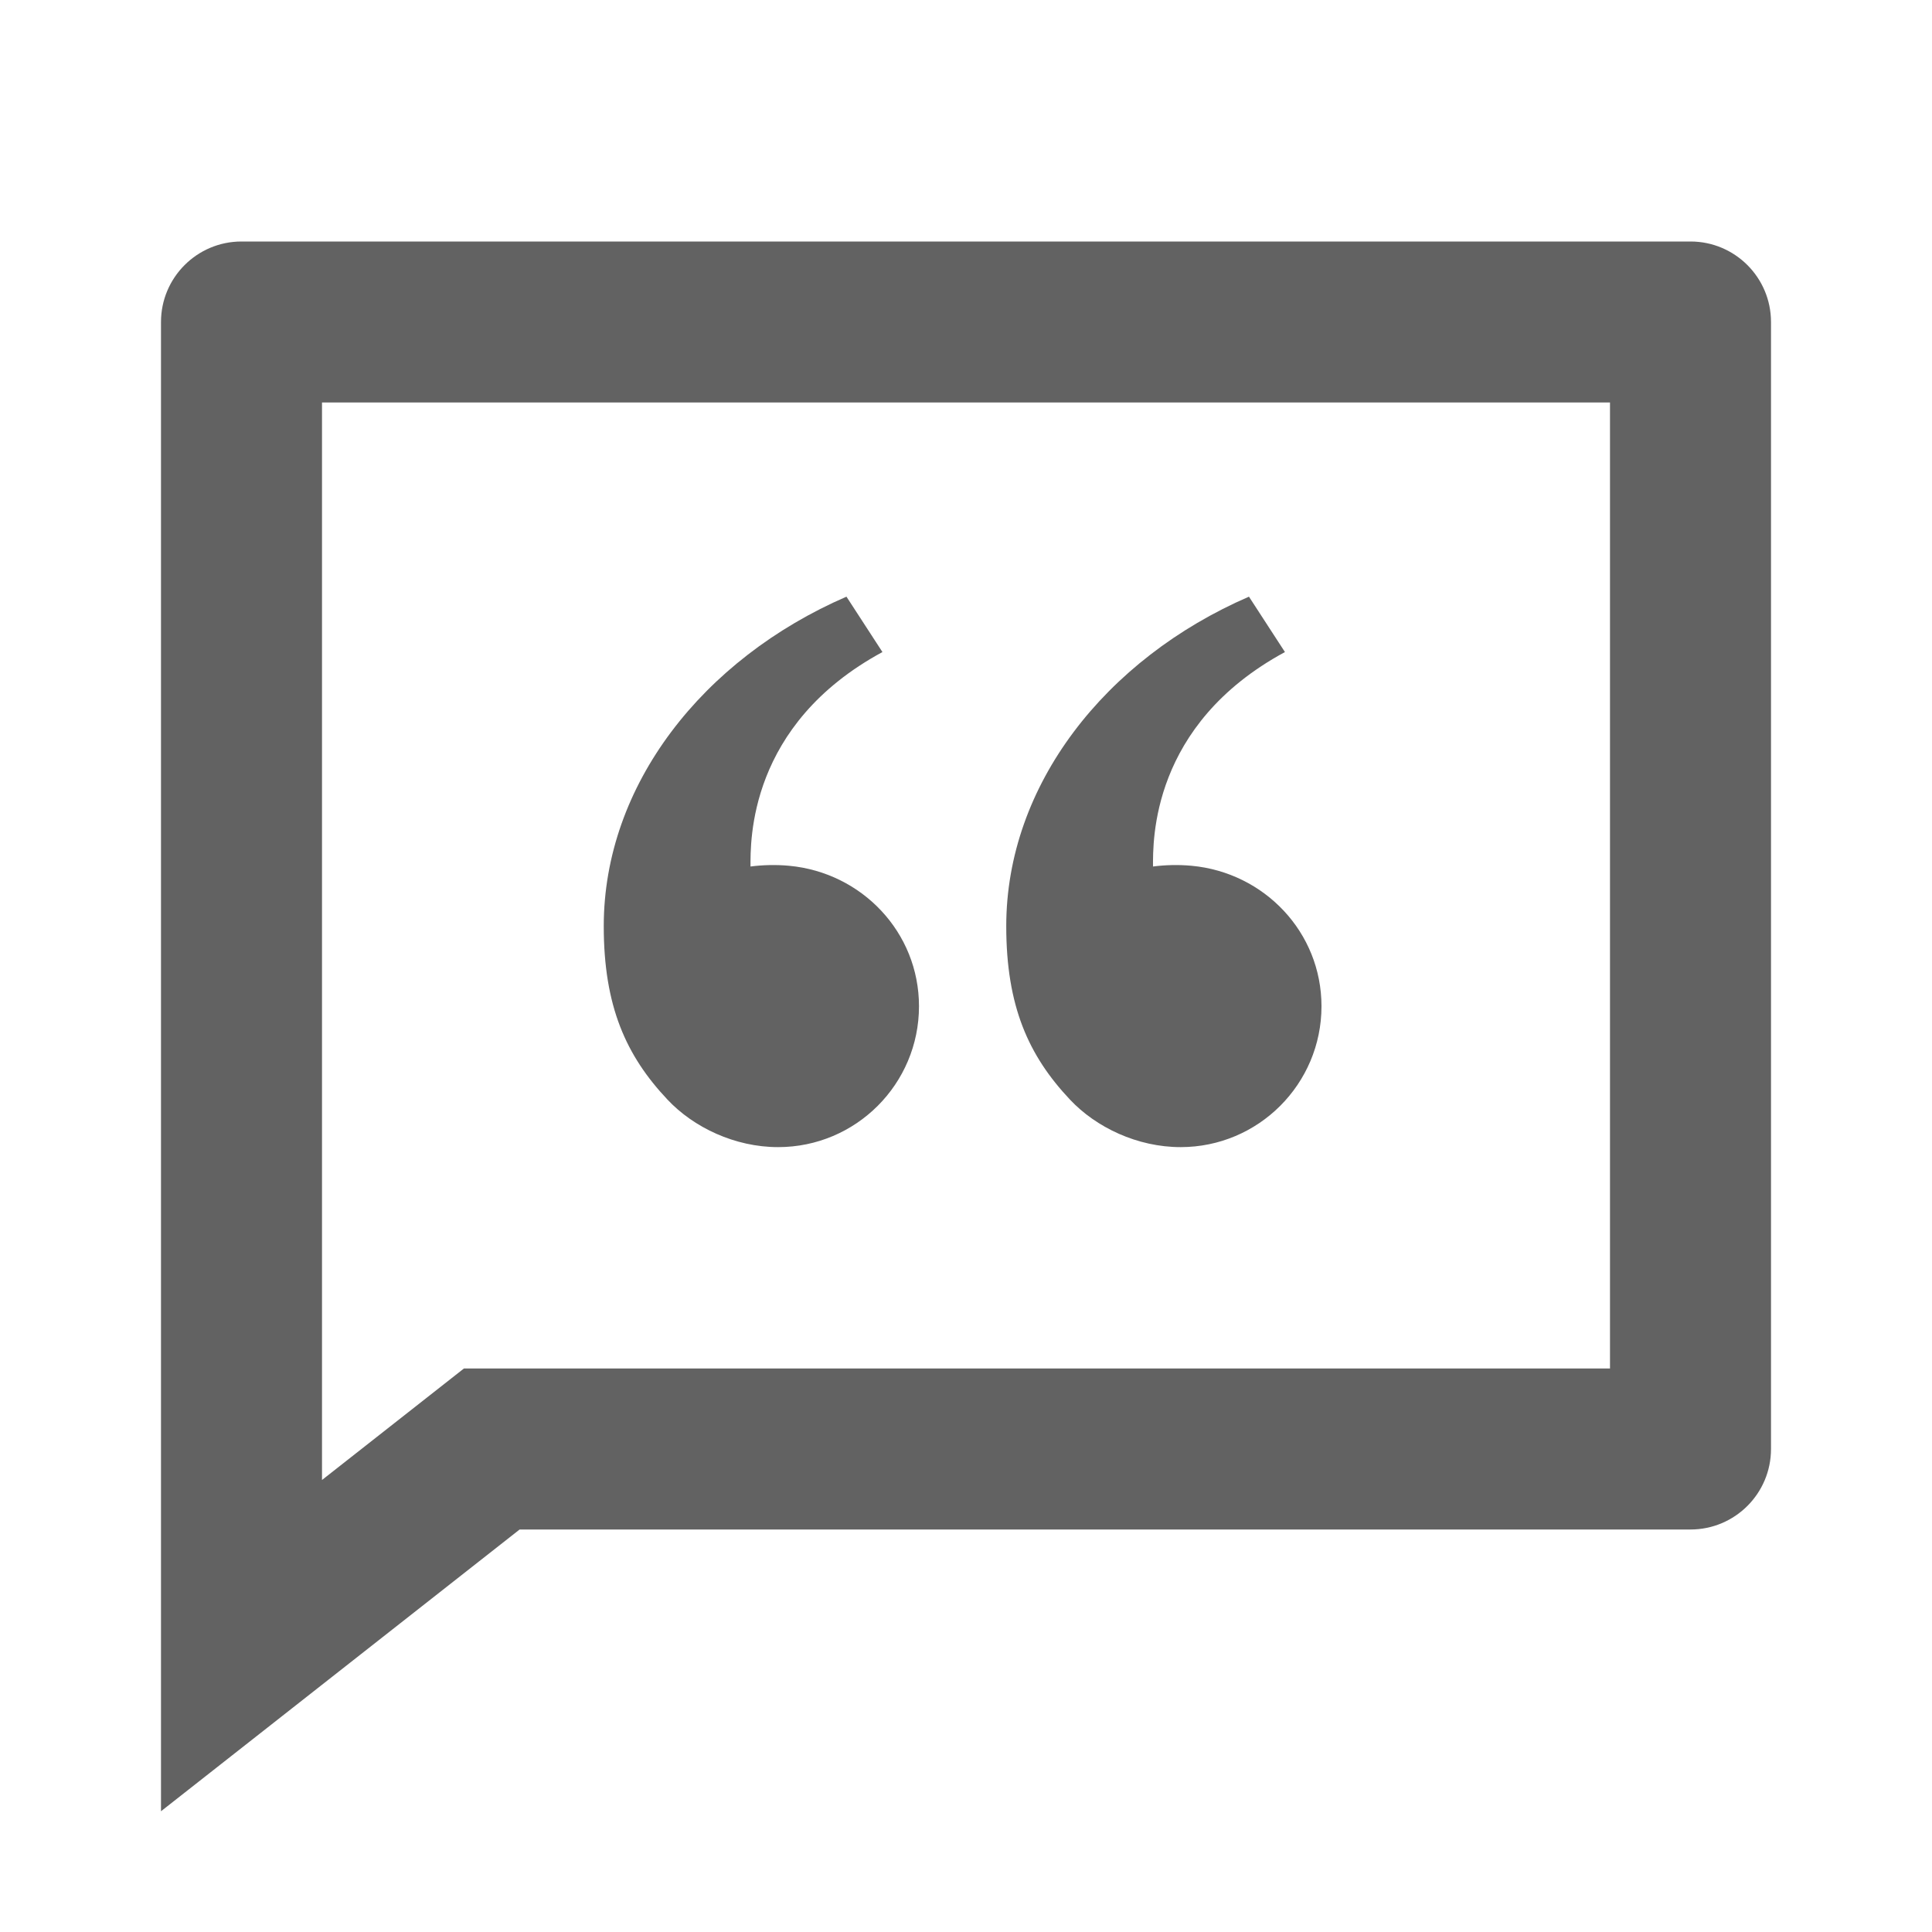
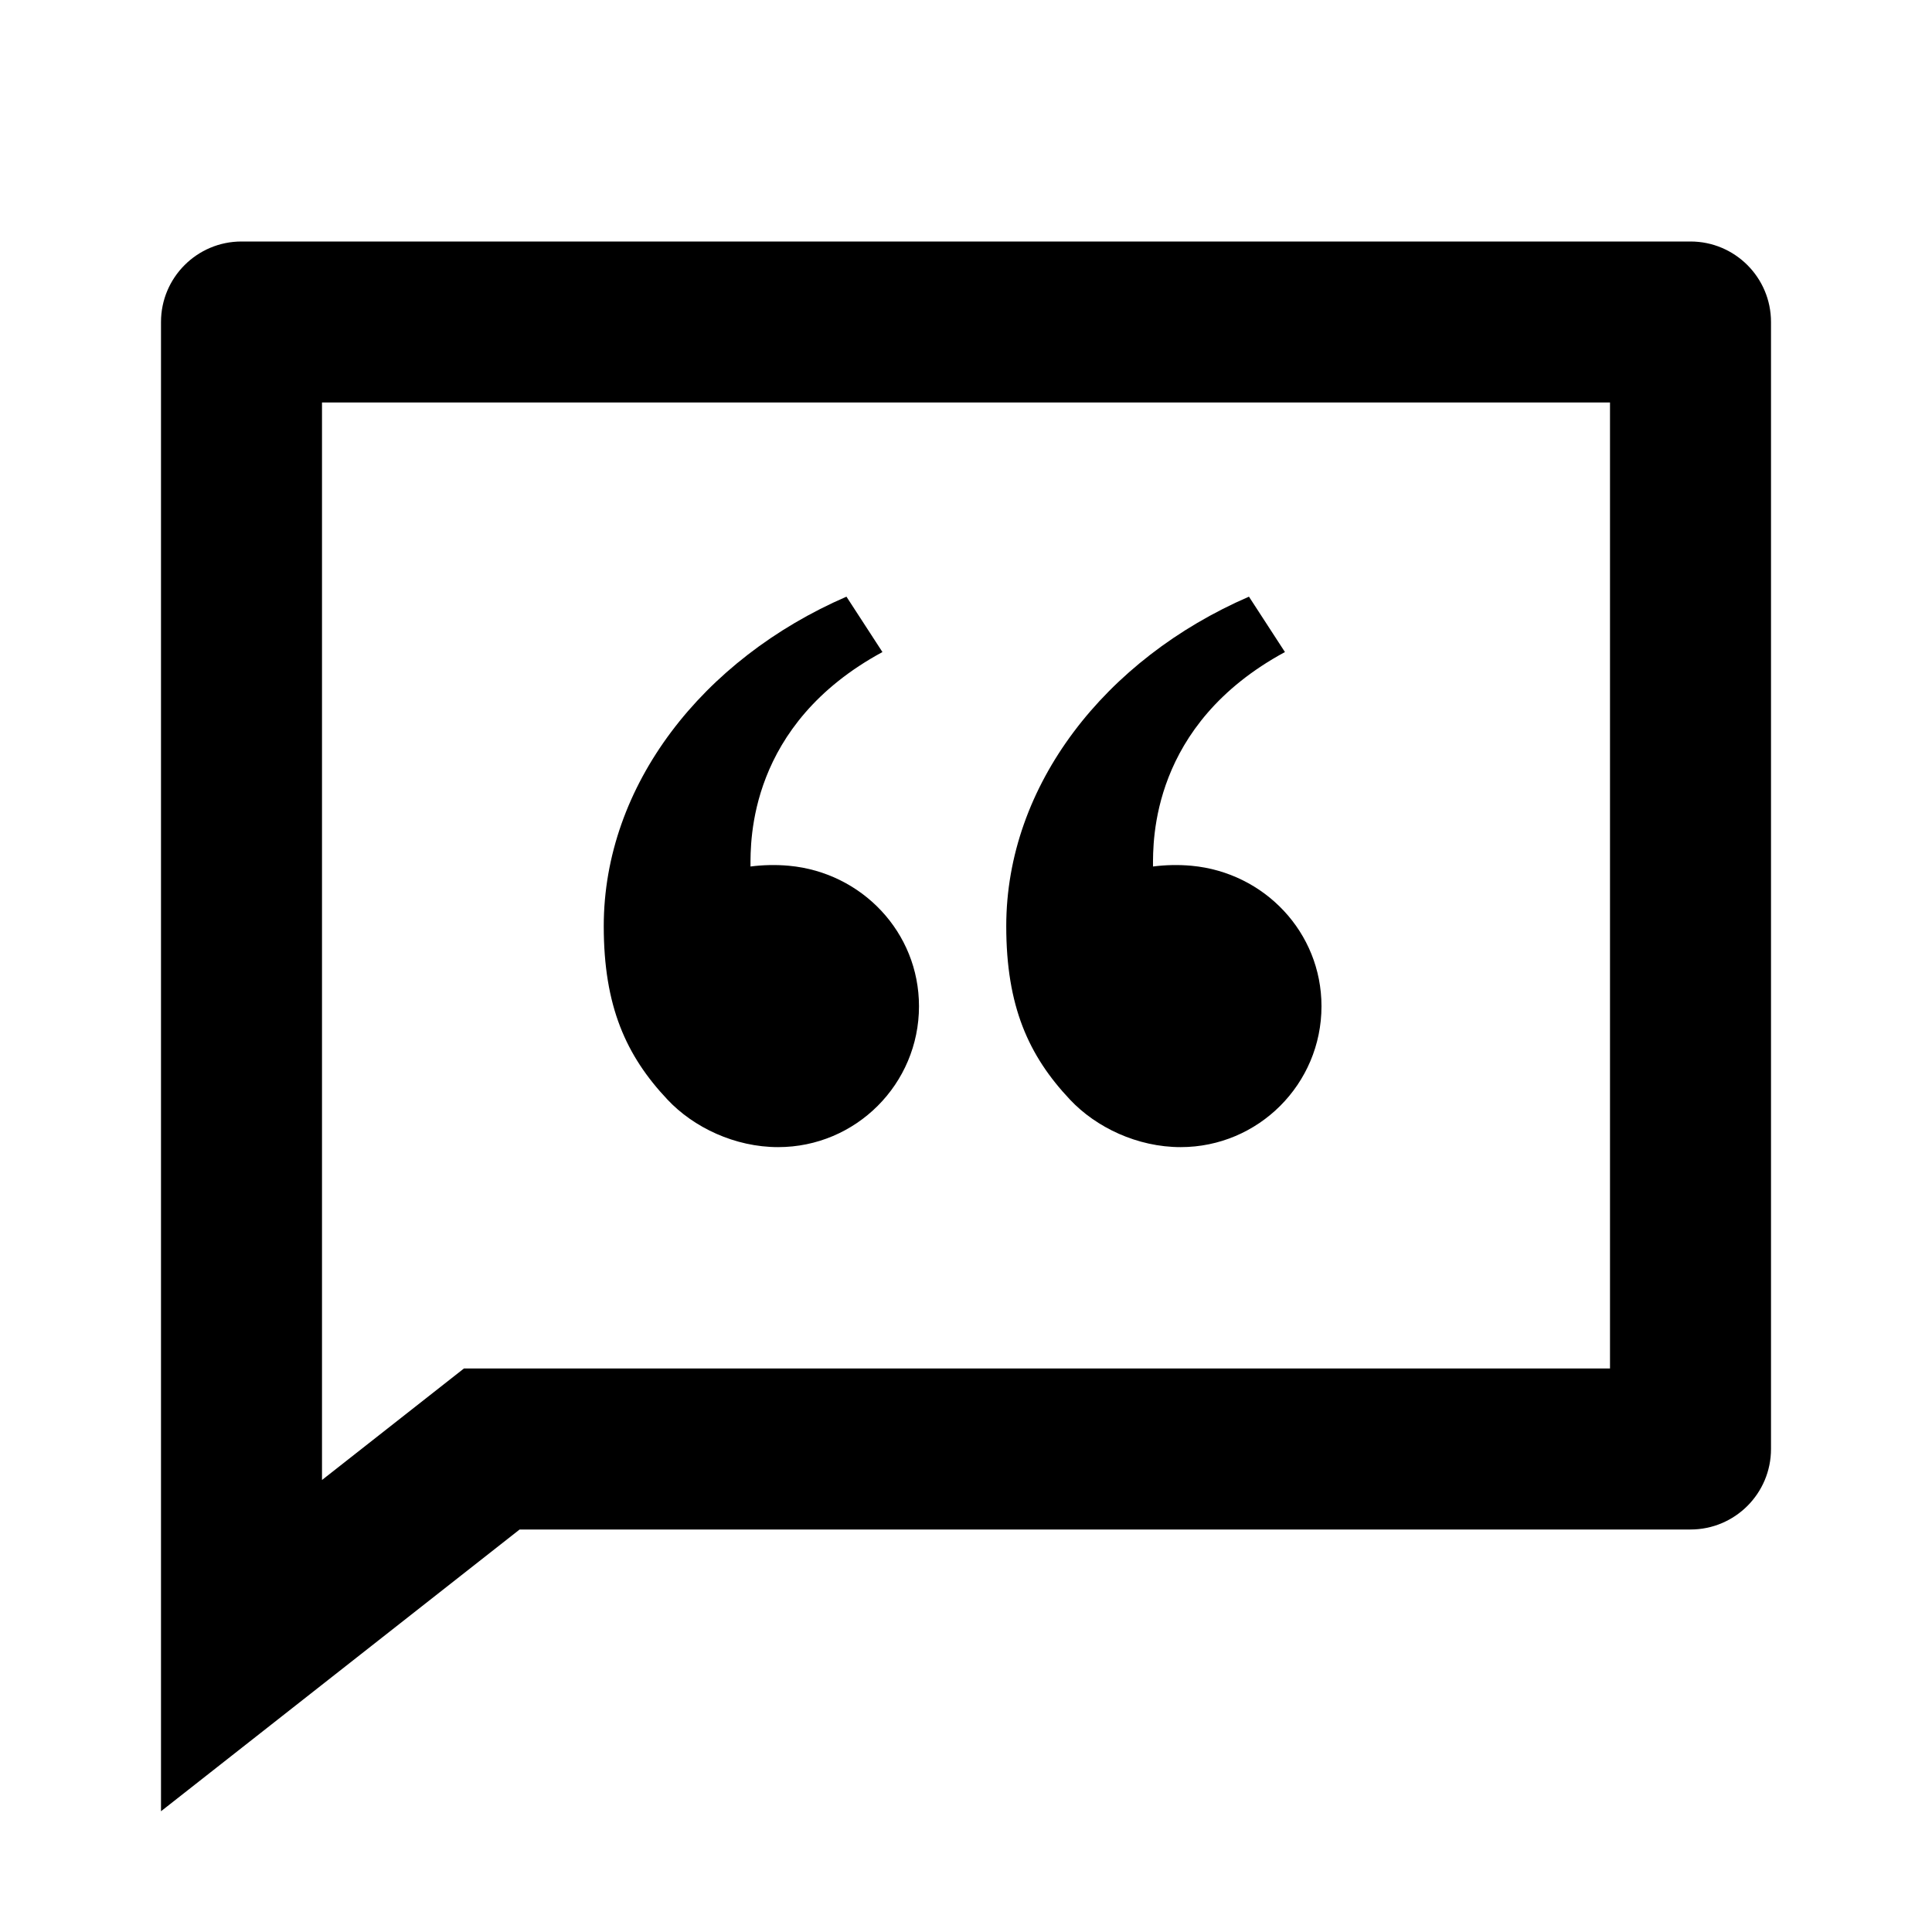
<svg xmlns="http://www.w3.org/2000/svg" viewBox="0 0 24 24">
-   <path d="M21 3C21.552 3 22 3.448 22 4V18C22 18.552 21.552 19 21 19H6.455L2 22.5V4C2 3.448 2.448 3 3 3H21ZM20 5H4V18.385L5.763 17H20V5ZM10.515 7.412L10.962 8.1C9.294 9.003 9.323 10.452 9.323 10.764C9.478 10.744 9.641 10.74 9.803 10.755C10.705 10.839 11.416 11.58 11.416 12.5C11.416 13.466 10.632 14.25 9.666 14.25C9.129 14.25 8.616 14.005 8.292 13.66C7.777 13.114 7.5 12.5 7.5 11.505C7.5 9.755 8.728 8.187 10.515 7.412ZM15.515 7.412L15.962 8.1C14.294 9.003 14.323 10.452 14.323 10.764C14.478 10.744 14.641 10.74 14.803 10.755C15.705 10.839 16.416 11.58 16.416 12.5C16.416 13.466 15.632 14.25 14.666 14.25C14.129 14.25 13.616 14.005 13.292 13.66C12.777 13.114 12.5 12.5 12.5 11.505C12.5 9.755 13.728 8.187 15.515 7.412Z" fill="#626262" />
+   <path d="M21 3C21.552 3 22 3.448 22 4V18C22 18.552 21.552 19 21 19H6.455L2 22.5V4C2 3.448 2.448 3 3 3H21ZM20 5H4V18.385L5.763 17H20V5ZM10.515 7.412L10.962 8.1C9.294 9.003 9.323 10.452 9.323 10.764C9.478 10.744 9.641 10.74 9.803 10.755C10.705 10.839 11.416 11.58 11.416 12.5C11.416 13.466 10.632 14.25 9.666 14.25C9.129 14.25 8.616 14.005 8.292 13.66C7.777 13.114 7.5 12.5 7.5 11.505C7.5 9.755 8.728 8.187 10.515 7.412ZM15.515 7.412L15.962 8.1C14.294 9.003 14.323 10.452 14.323 10.764C14.478 10.744 14.641 10.74 14.803 10.755C15.705 10.839 16.416 11.58 16.416 12.5C16.416 13.466 15.632 14.25 14.666 14.25C14.129 14.25 13.616 14.005 13.292 13.66C12.777 13.114 12.5 12.5 12.5 11.505C12.5 9.755 13.728 8.187 15.515 7.412Z" />
</svg>
